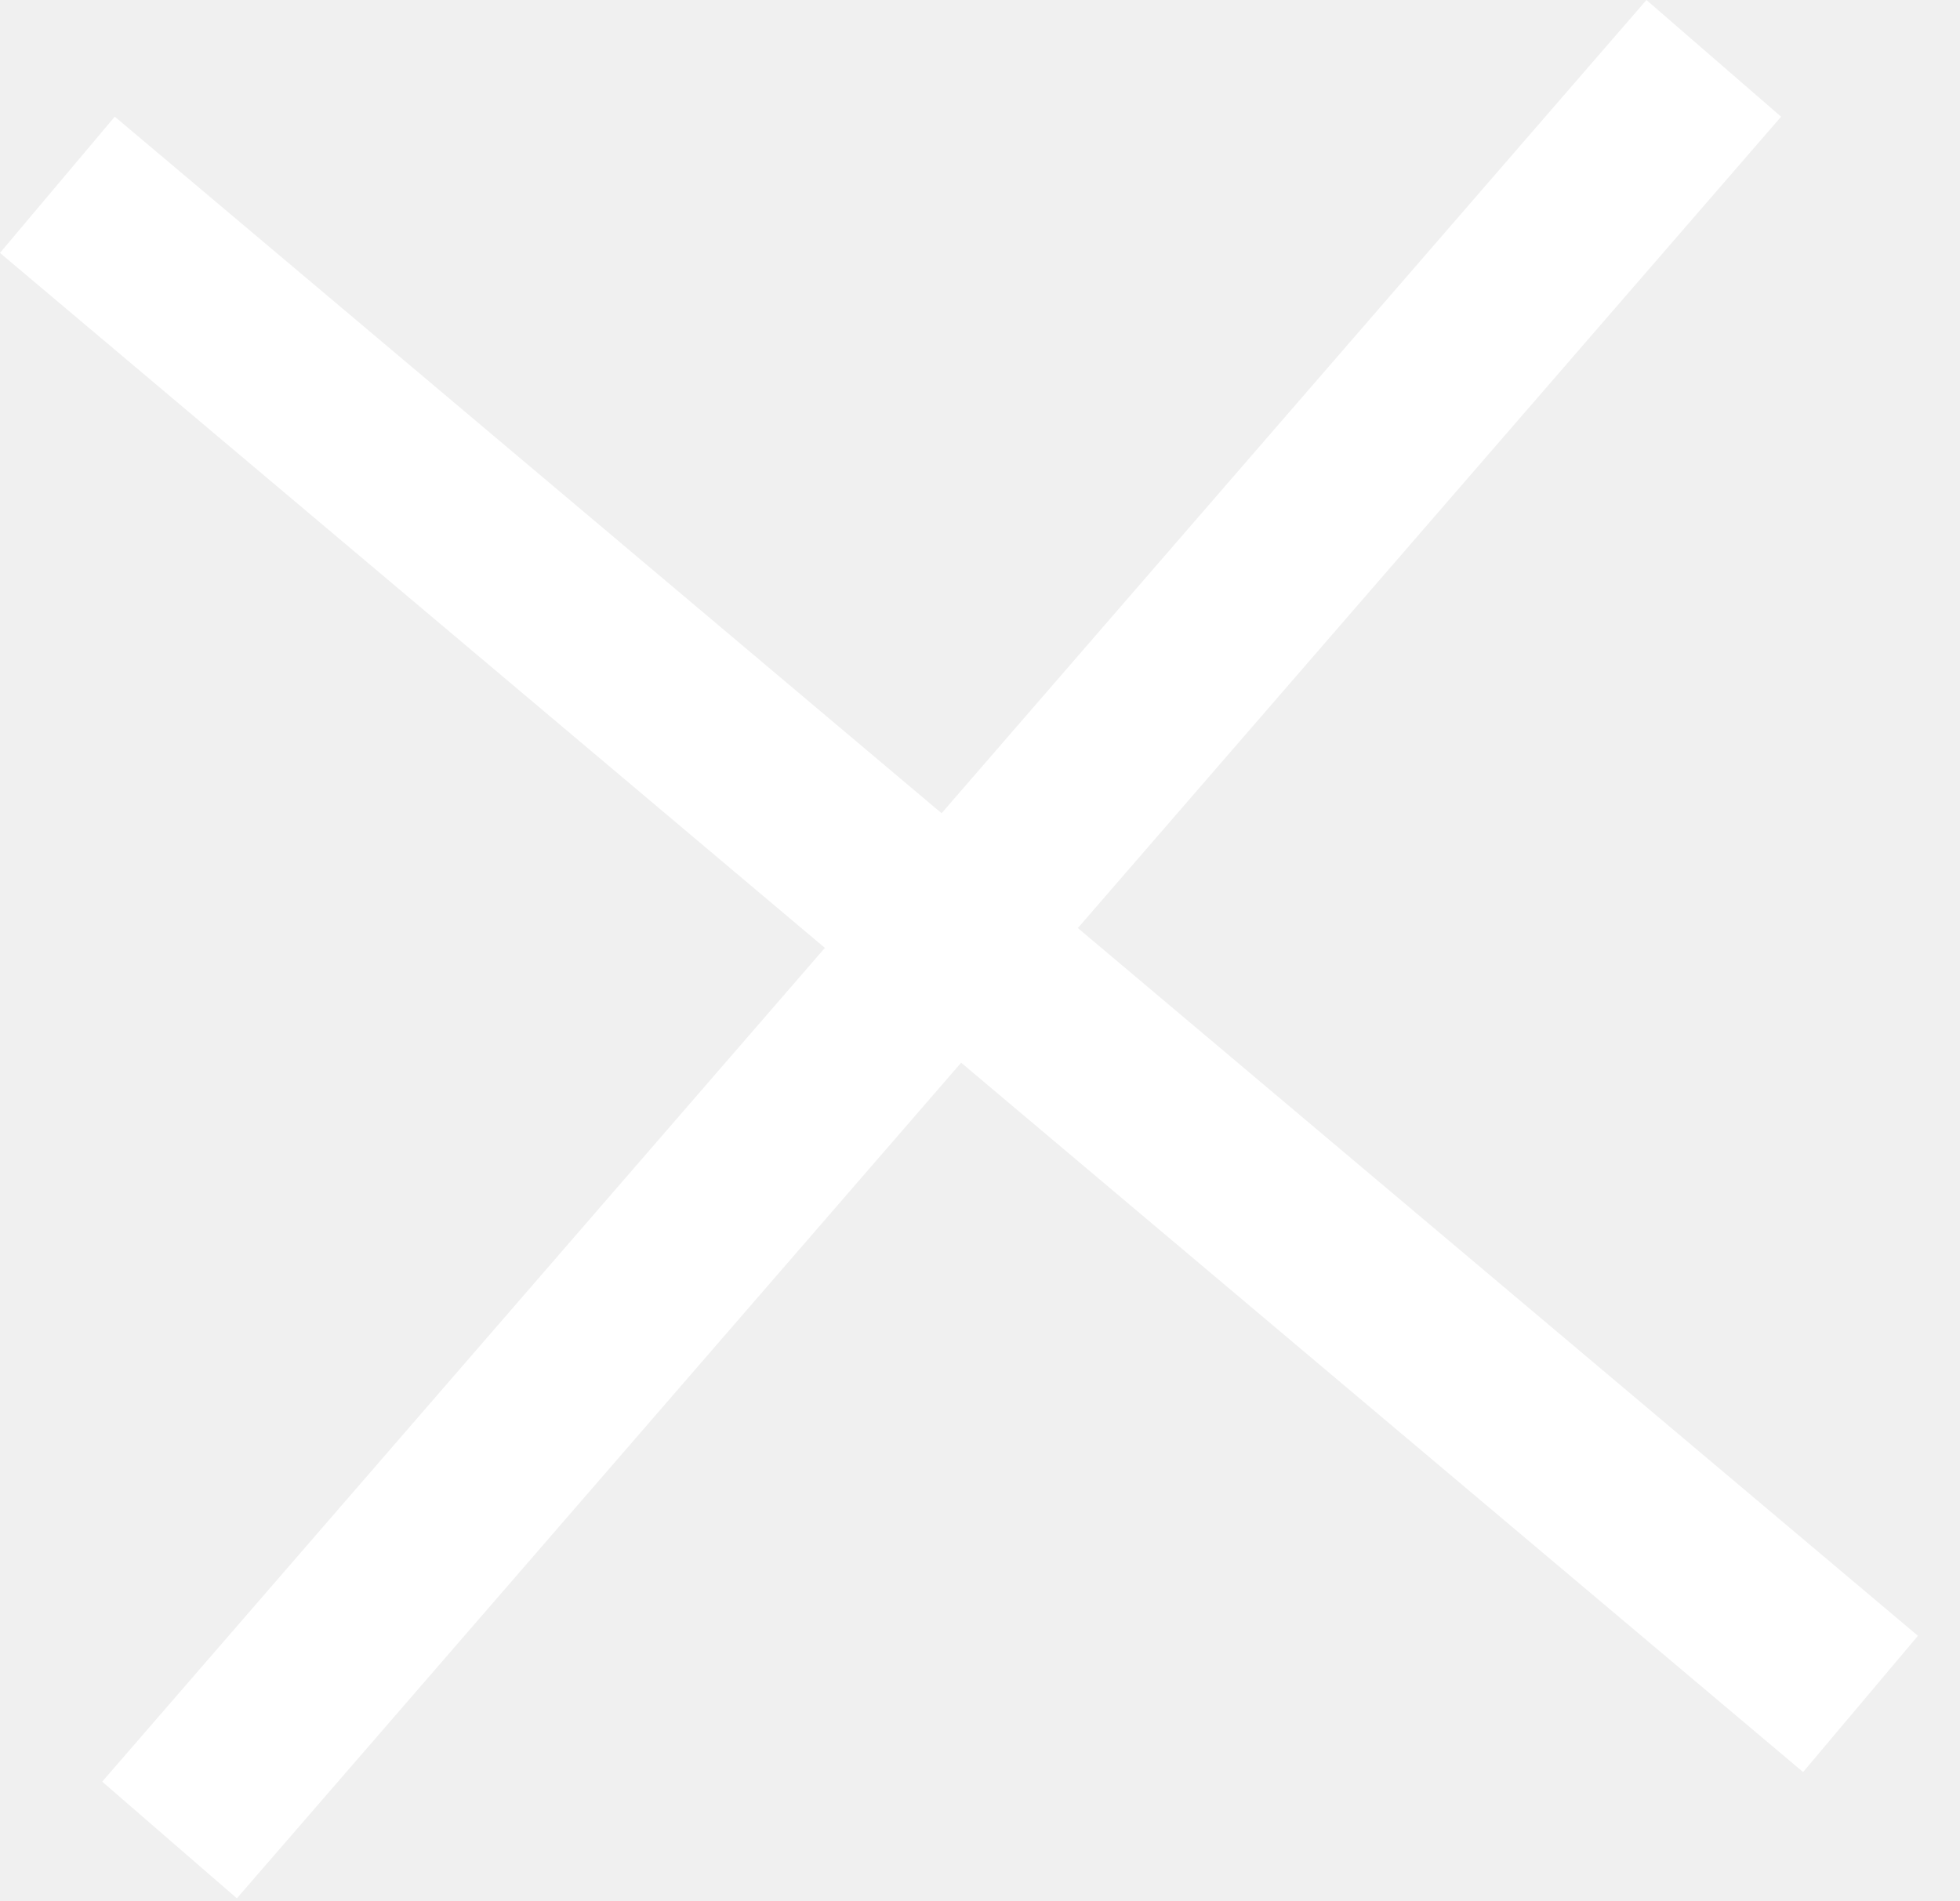
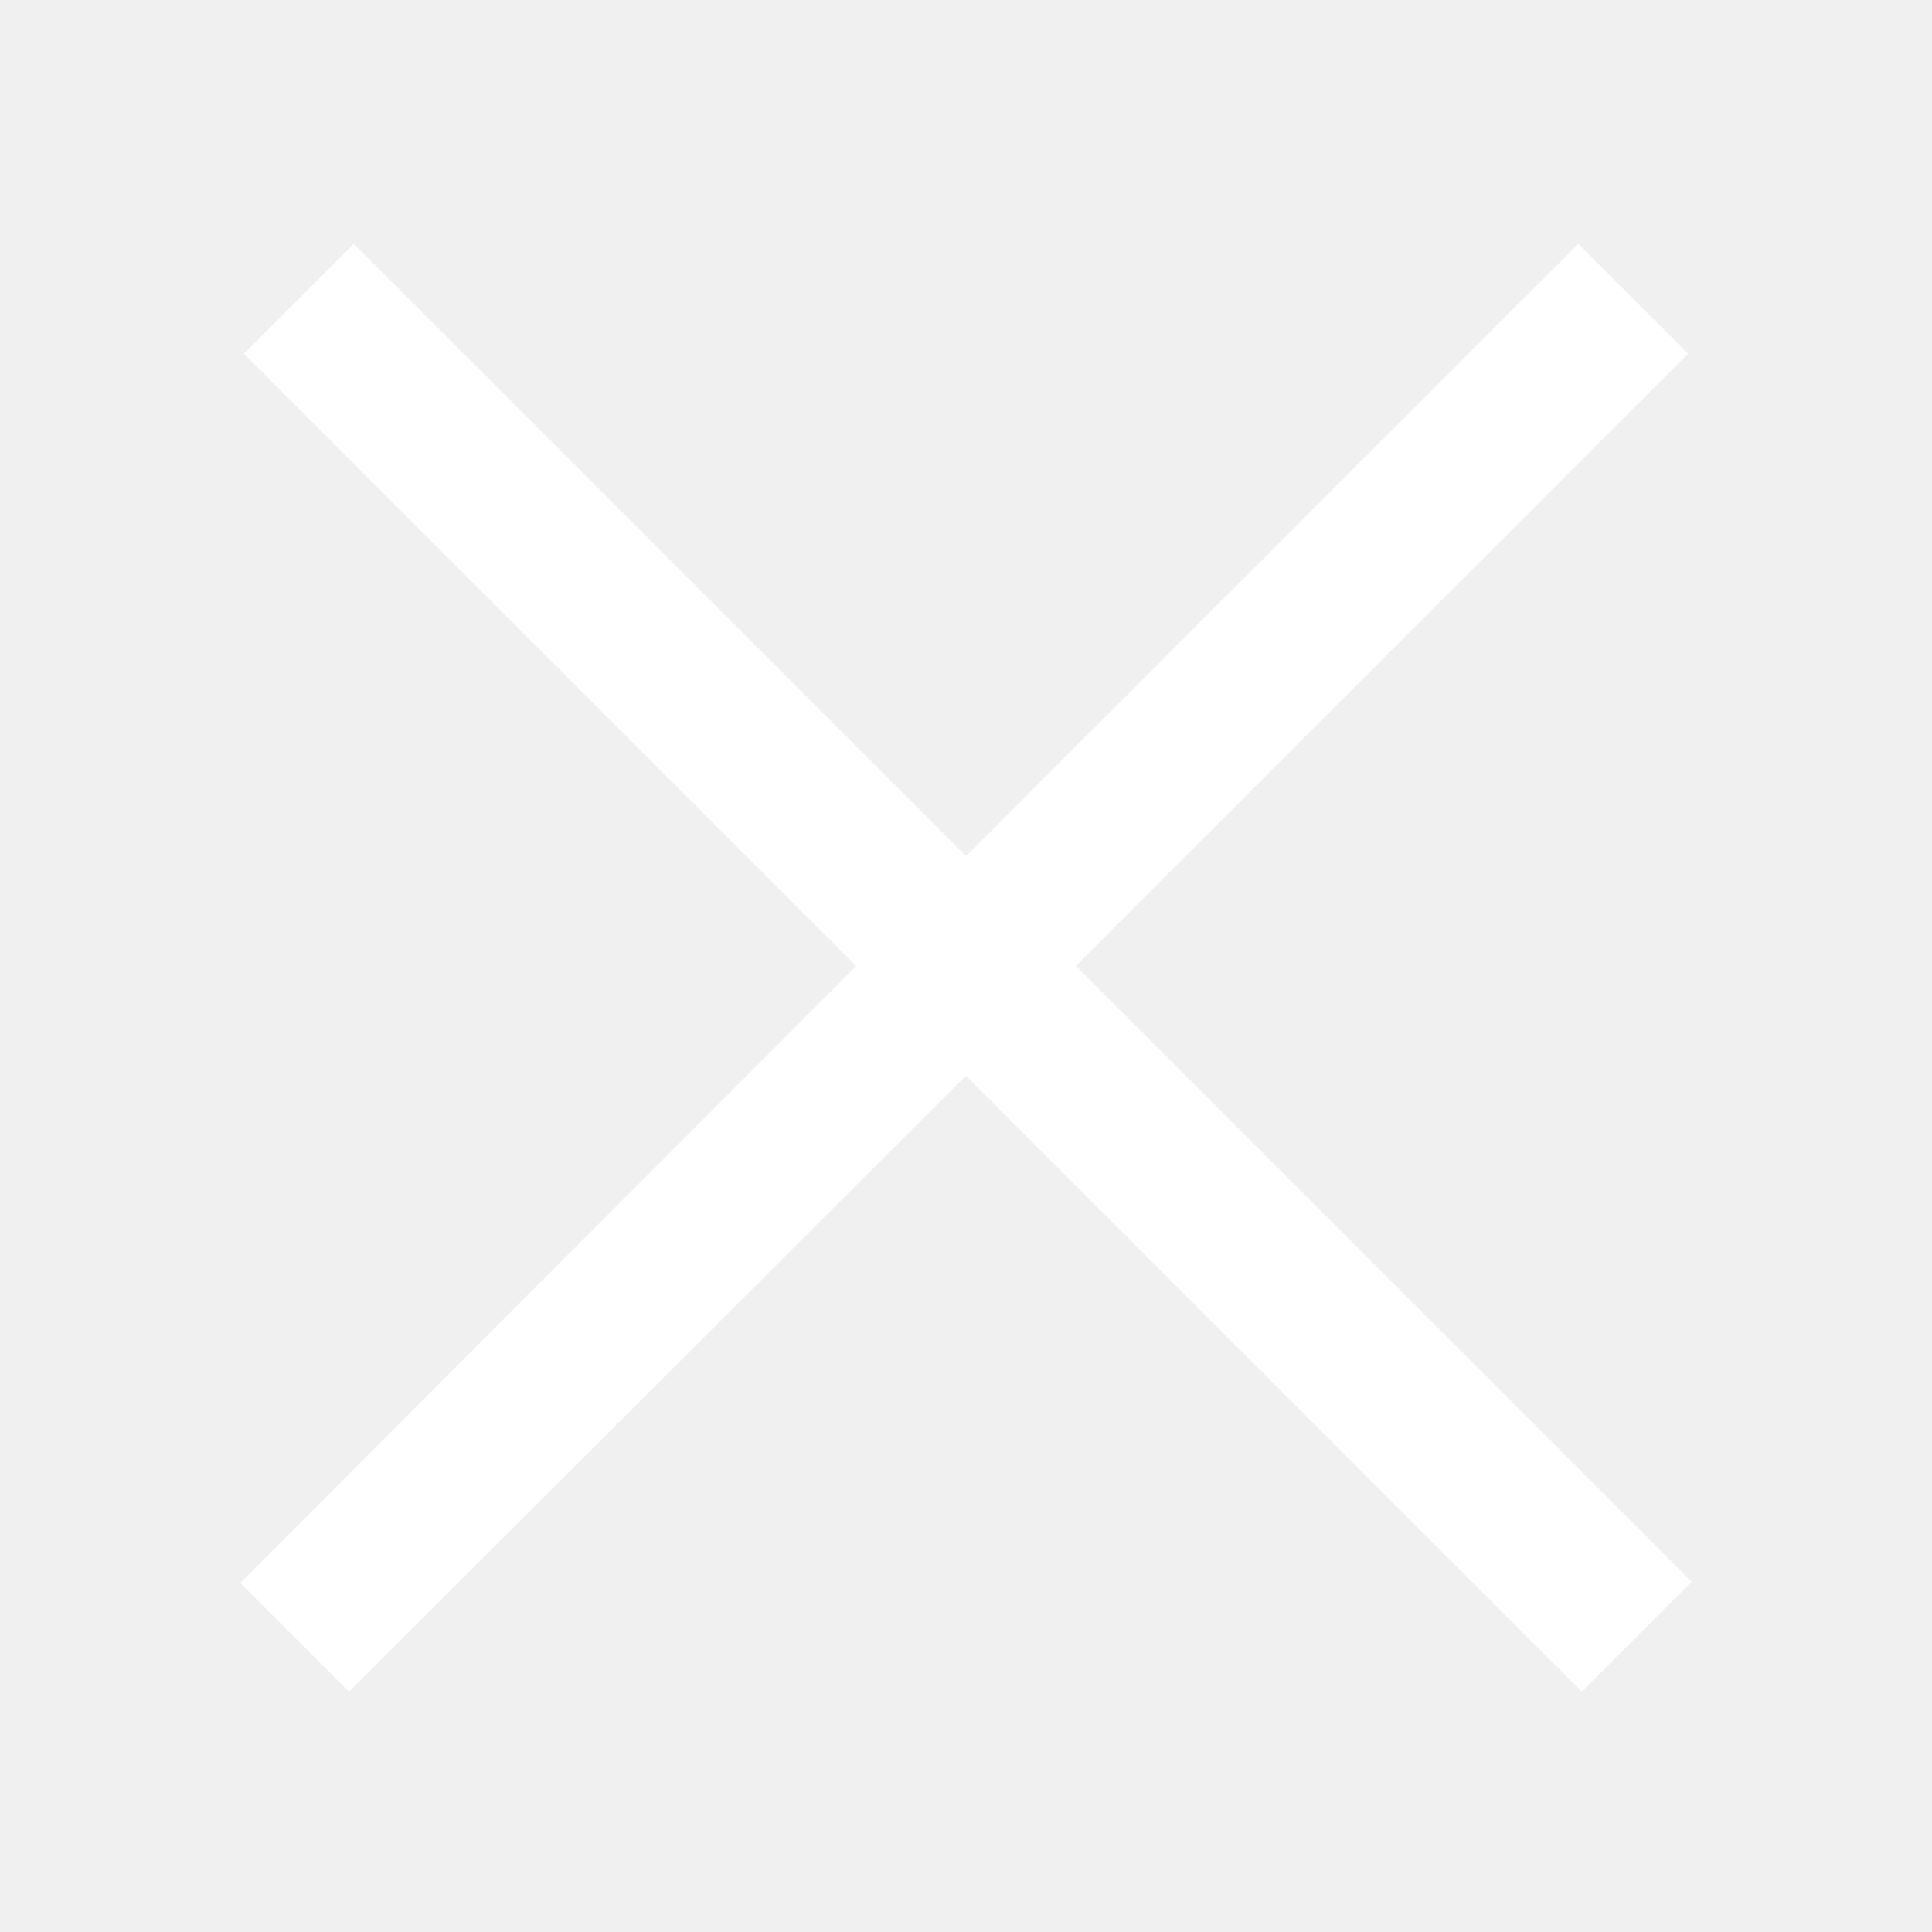
- <svg xmlns="http://www.w3.org/2000/svg" width="33" height="32" viewBox="0 0 33 32" fill="none">
-   <line x1="3.837" y1="29.849" x2="27.872" y2="2.116" stroke="white" stroke-width="3" stroke-linecap="square" />
-   <line x1="30.178" y1="27.725" x2="2.113" y2="4.078" stroke="white" stroke-width="3" stroke-linecap="square" />
+ <svg xmlns="http://www.w3.org/2000/svg" viewBox="0,0,256,256" width="50px" height="50px" fill-rule="nonzero">
+   <g fill="#ffffff" fill-rule="nonzero" stroke="none" stroke-width="1" stroke-linecap="butt" stroke-linejoin="miter" stroke-miterlimit="10" stroke-dasharray="" stroke-dashoffset="0" font-family="none" font-weight="none" font-size="none" text-anchor="none" style="mix-blend-mode: normal">
+     <g transform="scale(5.12,5.12)">
+       <path d="M9.156,6.312l-2.844,2.844l15.844,15.844l-15.938,15.969l2.812,2.812l15.969,-15.938l15.938,15.938l2.844,-2.844l-15.938,-15.938l15.844,-15.844l-2.844,-2.844l-15.844,15.844z" />
+     </g>
+   </g>
</svg>
